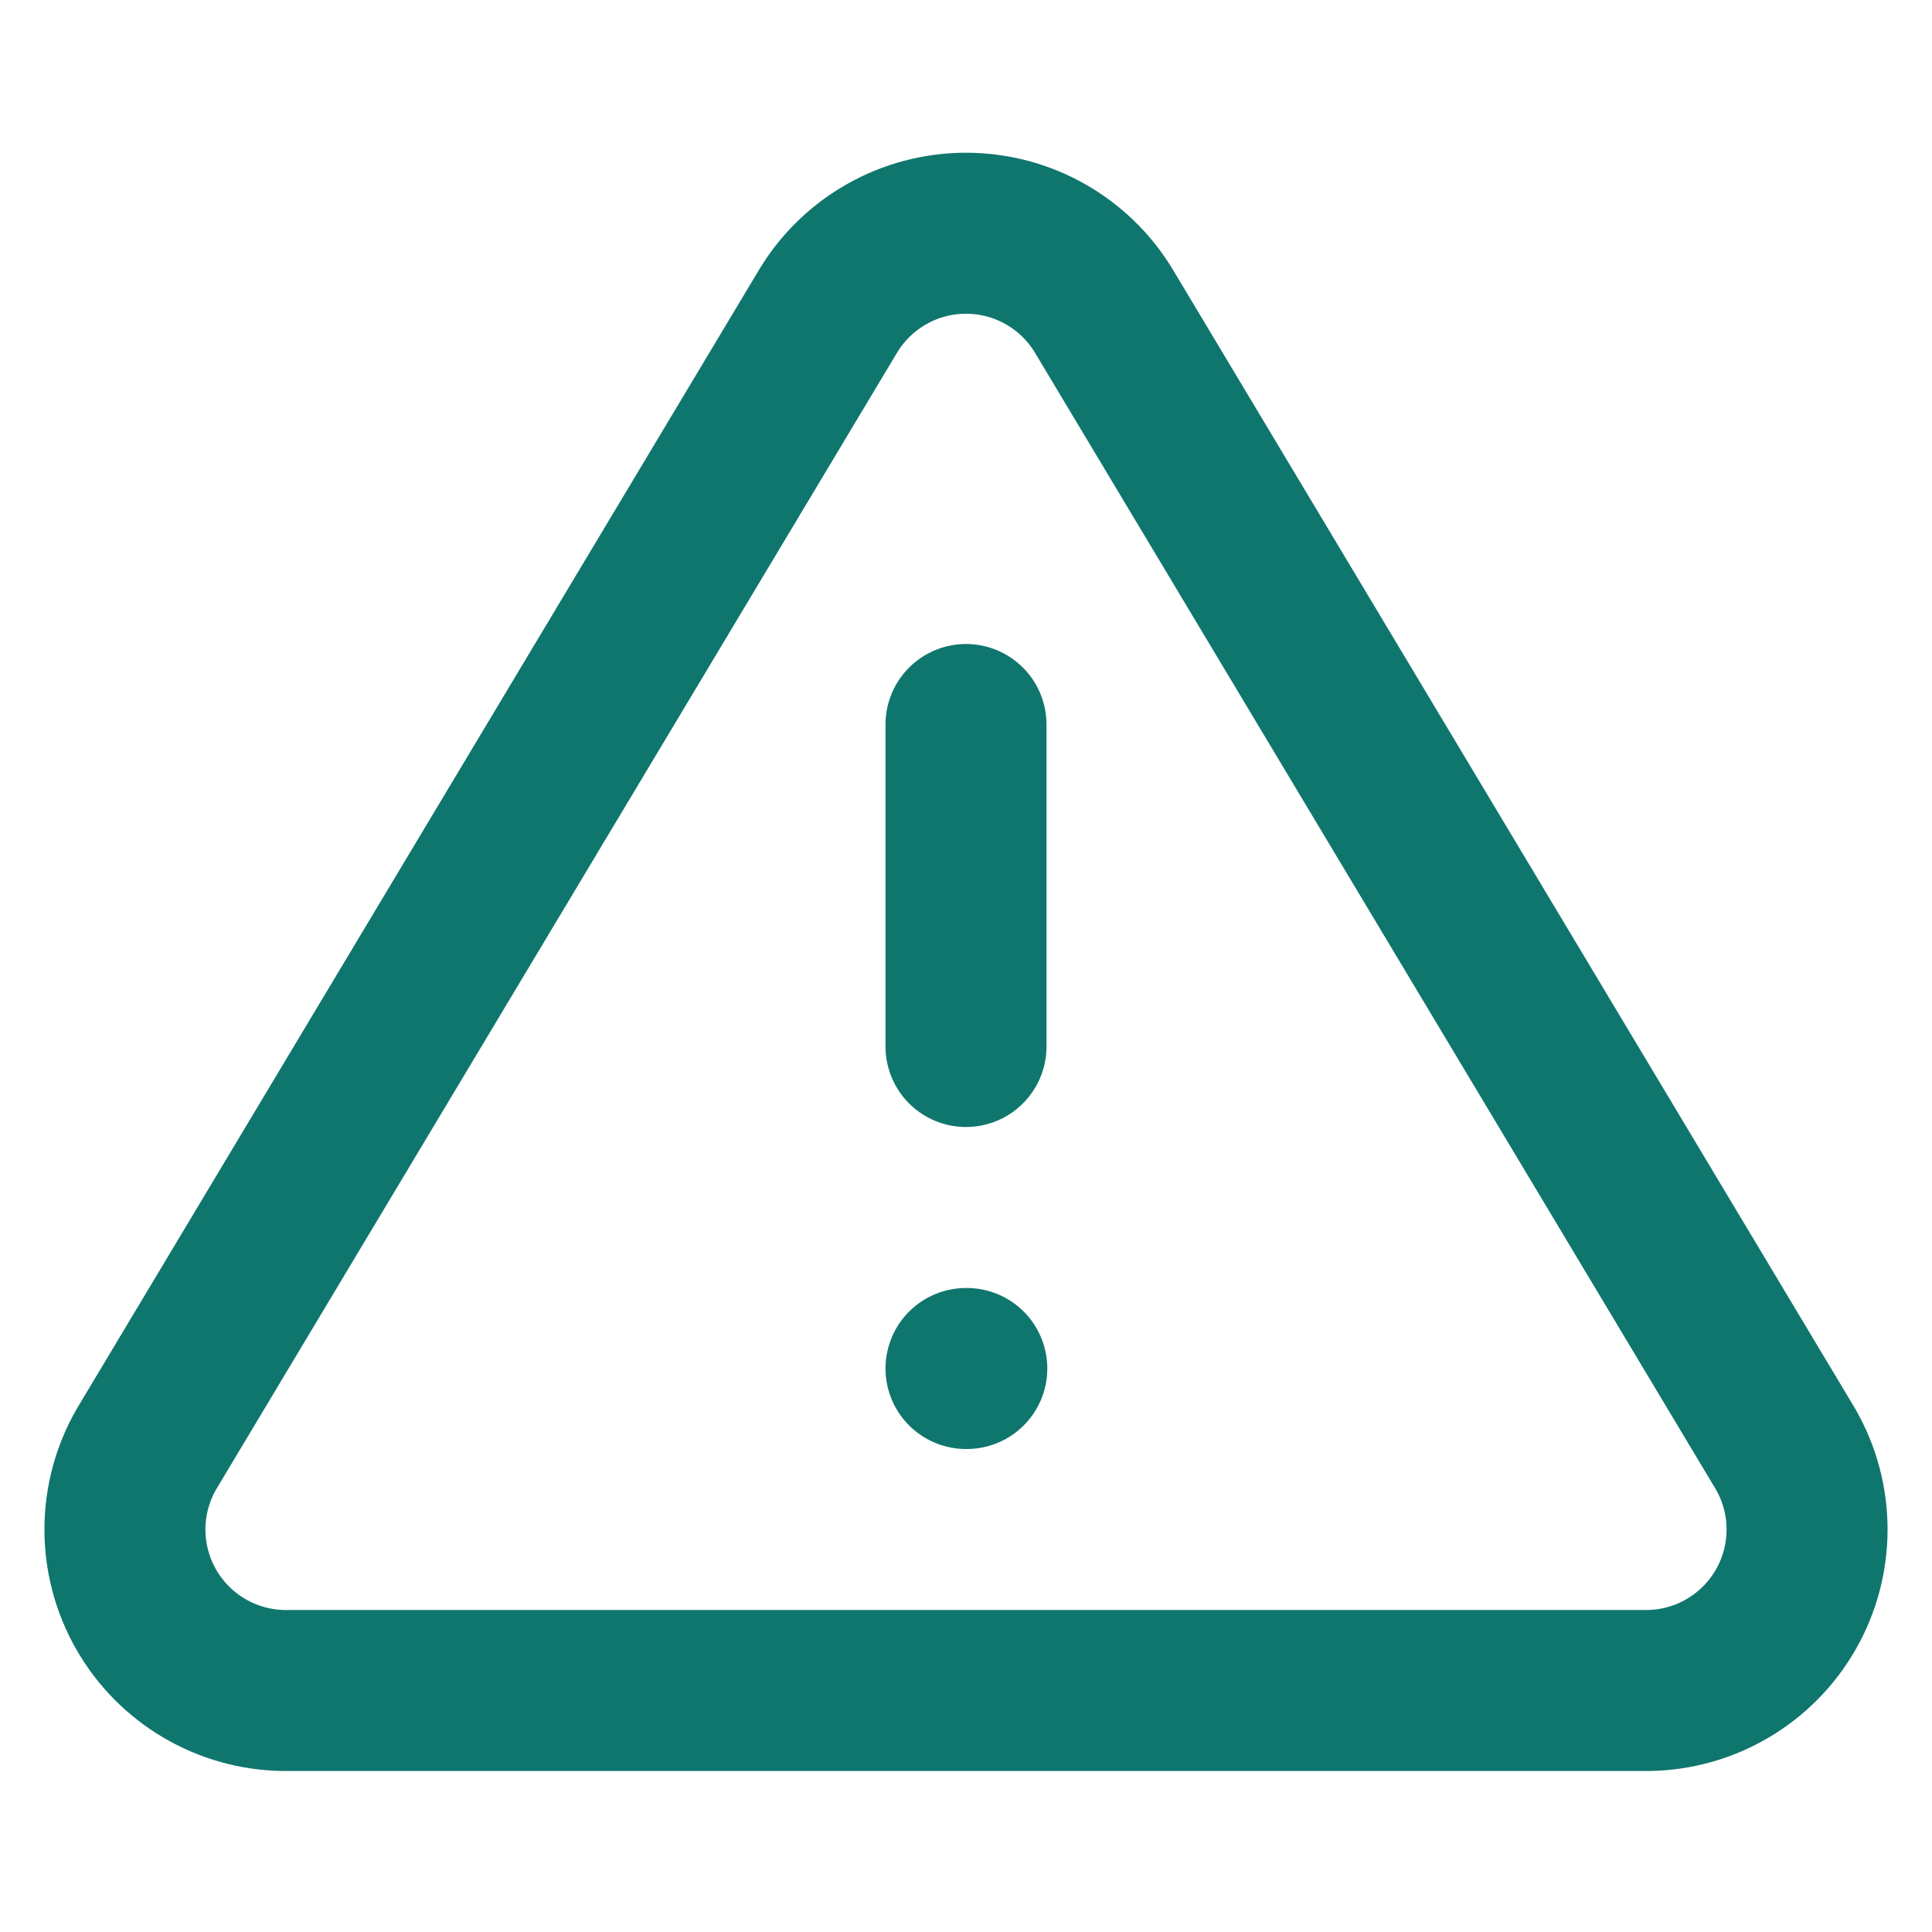
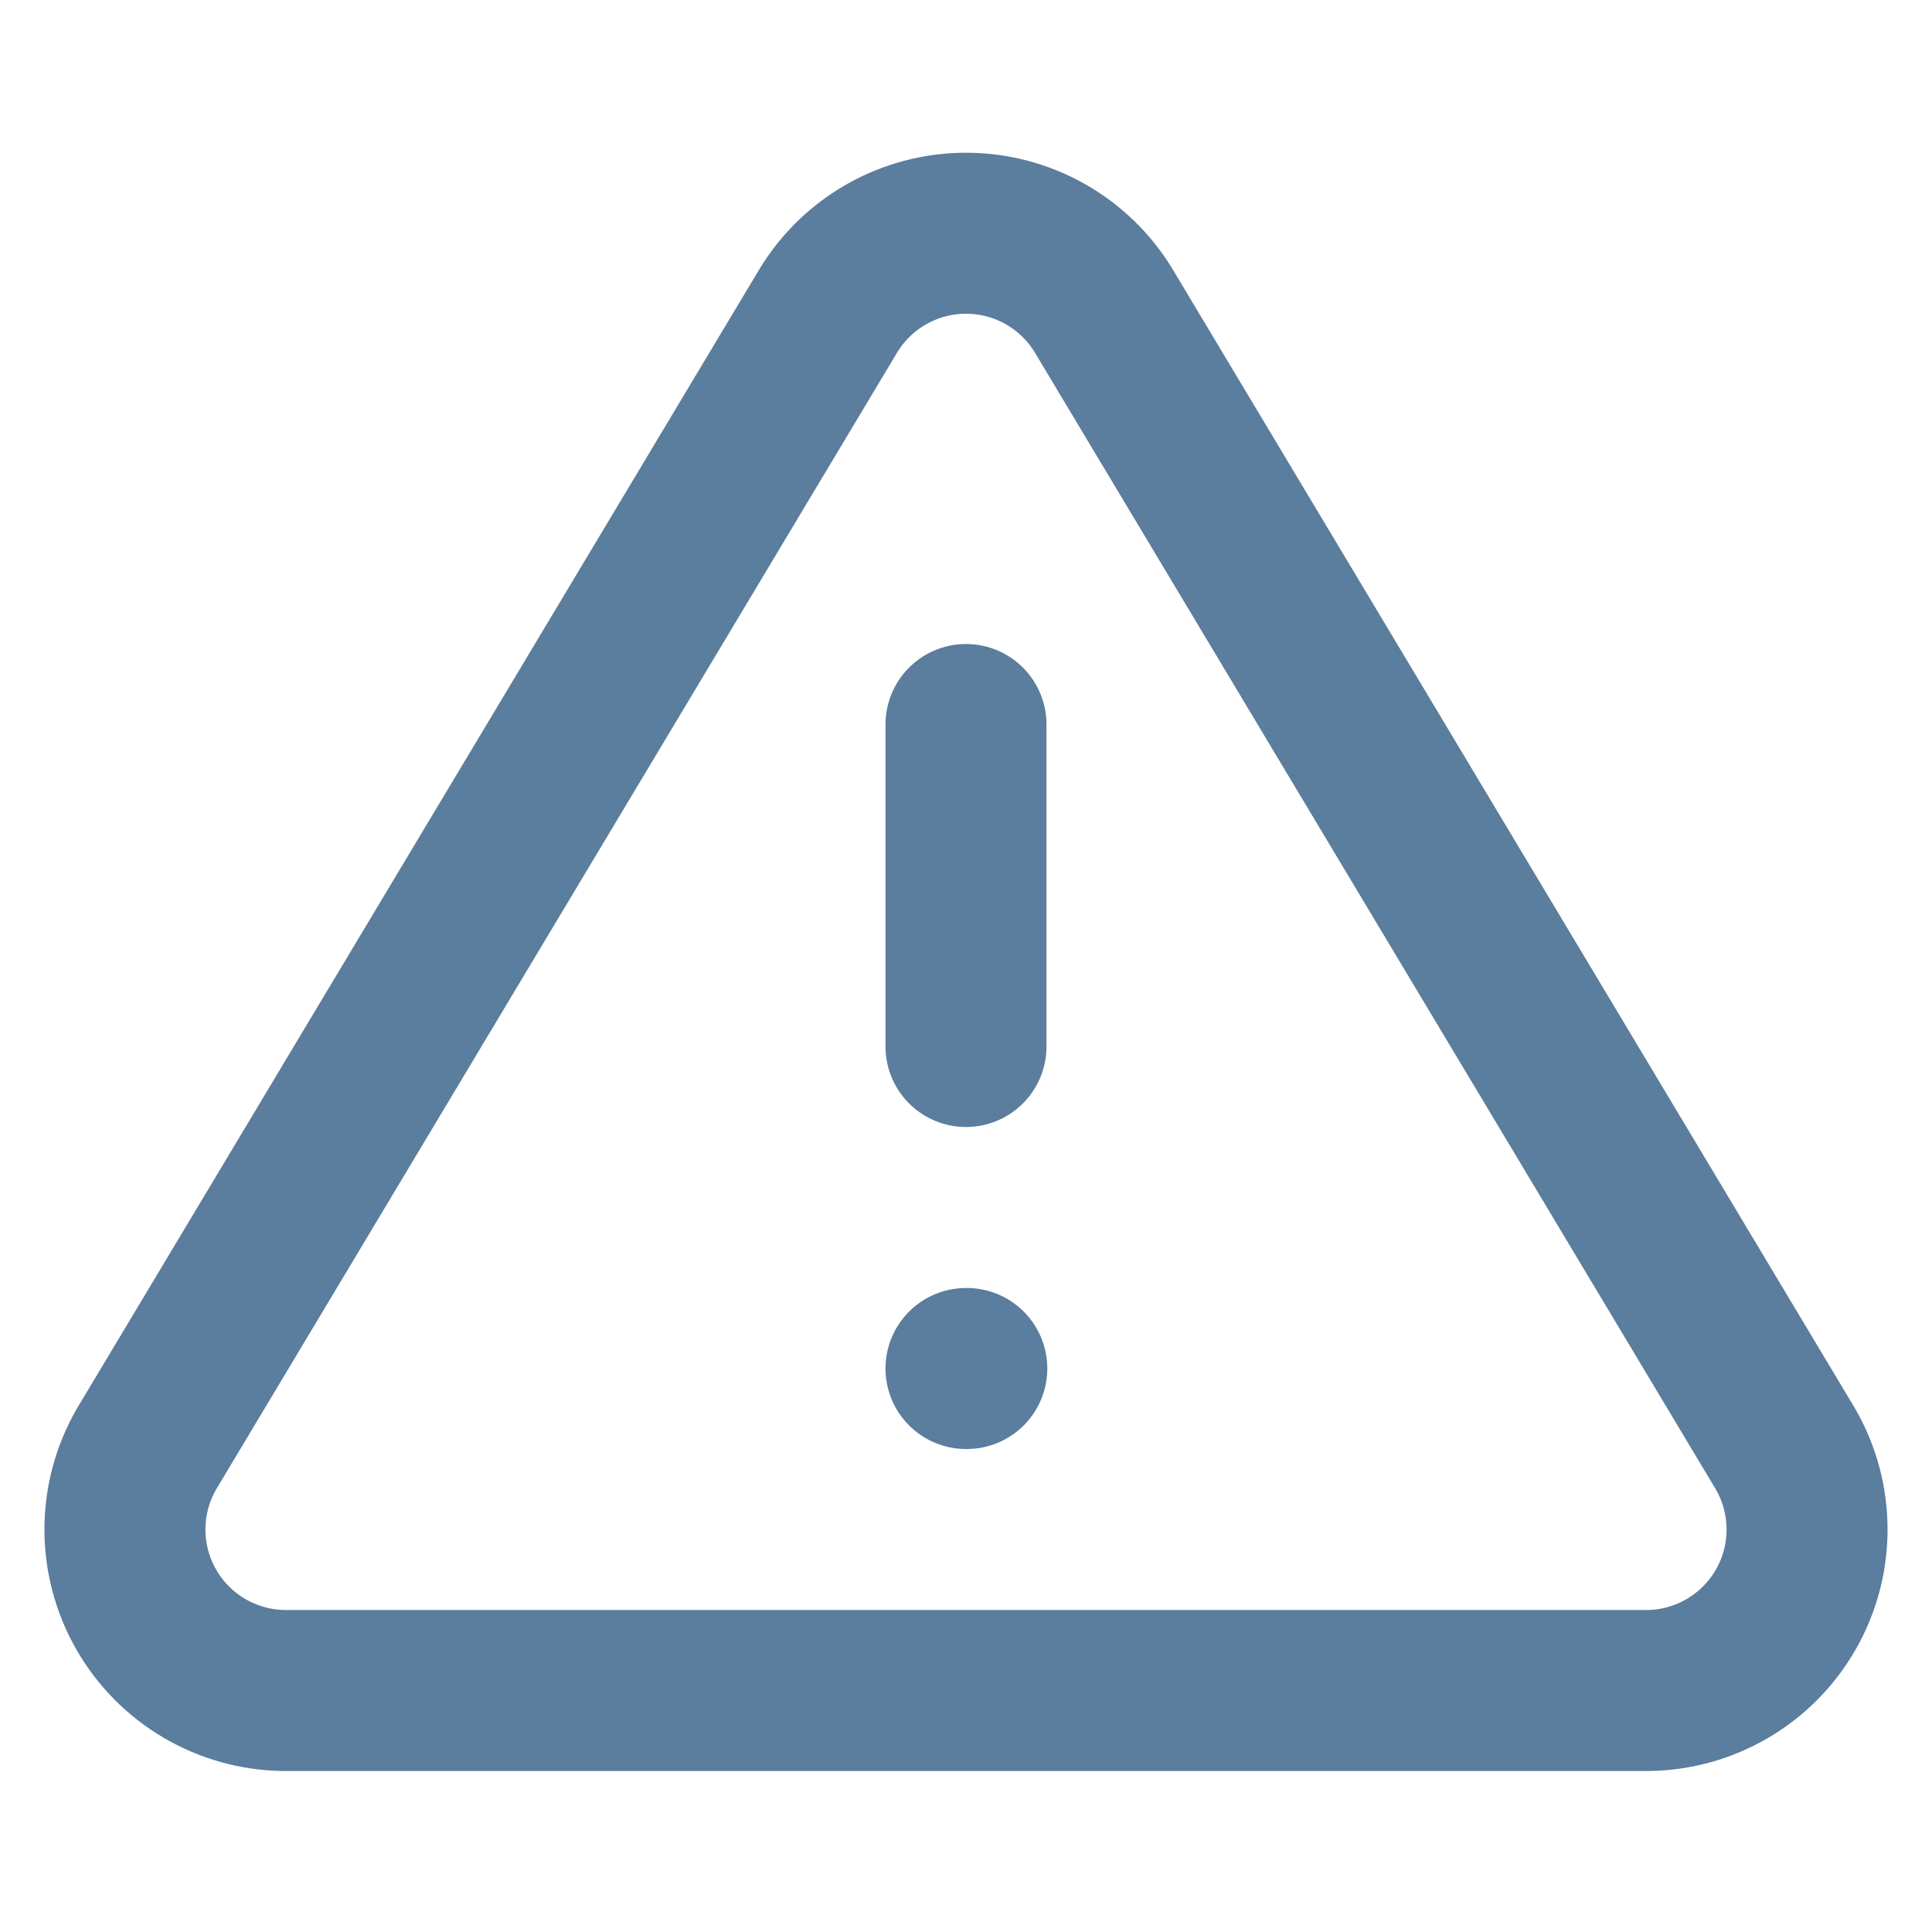
- <svg xmlns="http://www.w3.org/2000/svg" viewBox="0 0 24 24" fill="none" stroke="#0f766e" stroke-width="2" stroke-linecap="round" stroke-linejoin="round">
+ <svg xmlns="http://www.w3.org/2000/svg" viewBox="0 0 24 24" fill="none" stroke="#5B7D9E" stroke-width="2" stroke-linecap="round" stroke-linejoin="round">
  <path d="M10.29 3.86L1.82 18a2 2 0 0 0 1.71 3h16.94a2 2 0 0 0 1.71-3L13.71 3.86a2 2 0 0 0-3.42 0z" />
  <line x1="12" y1="9" x2="12" y2="13" />
  <line x1="12" y1="17" x2="12.01" y2="17" />
</svg>
